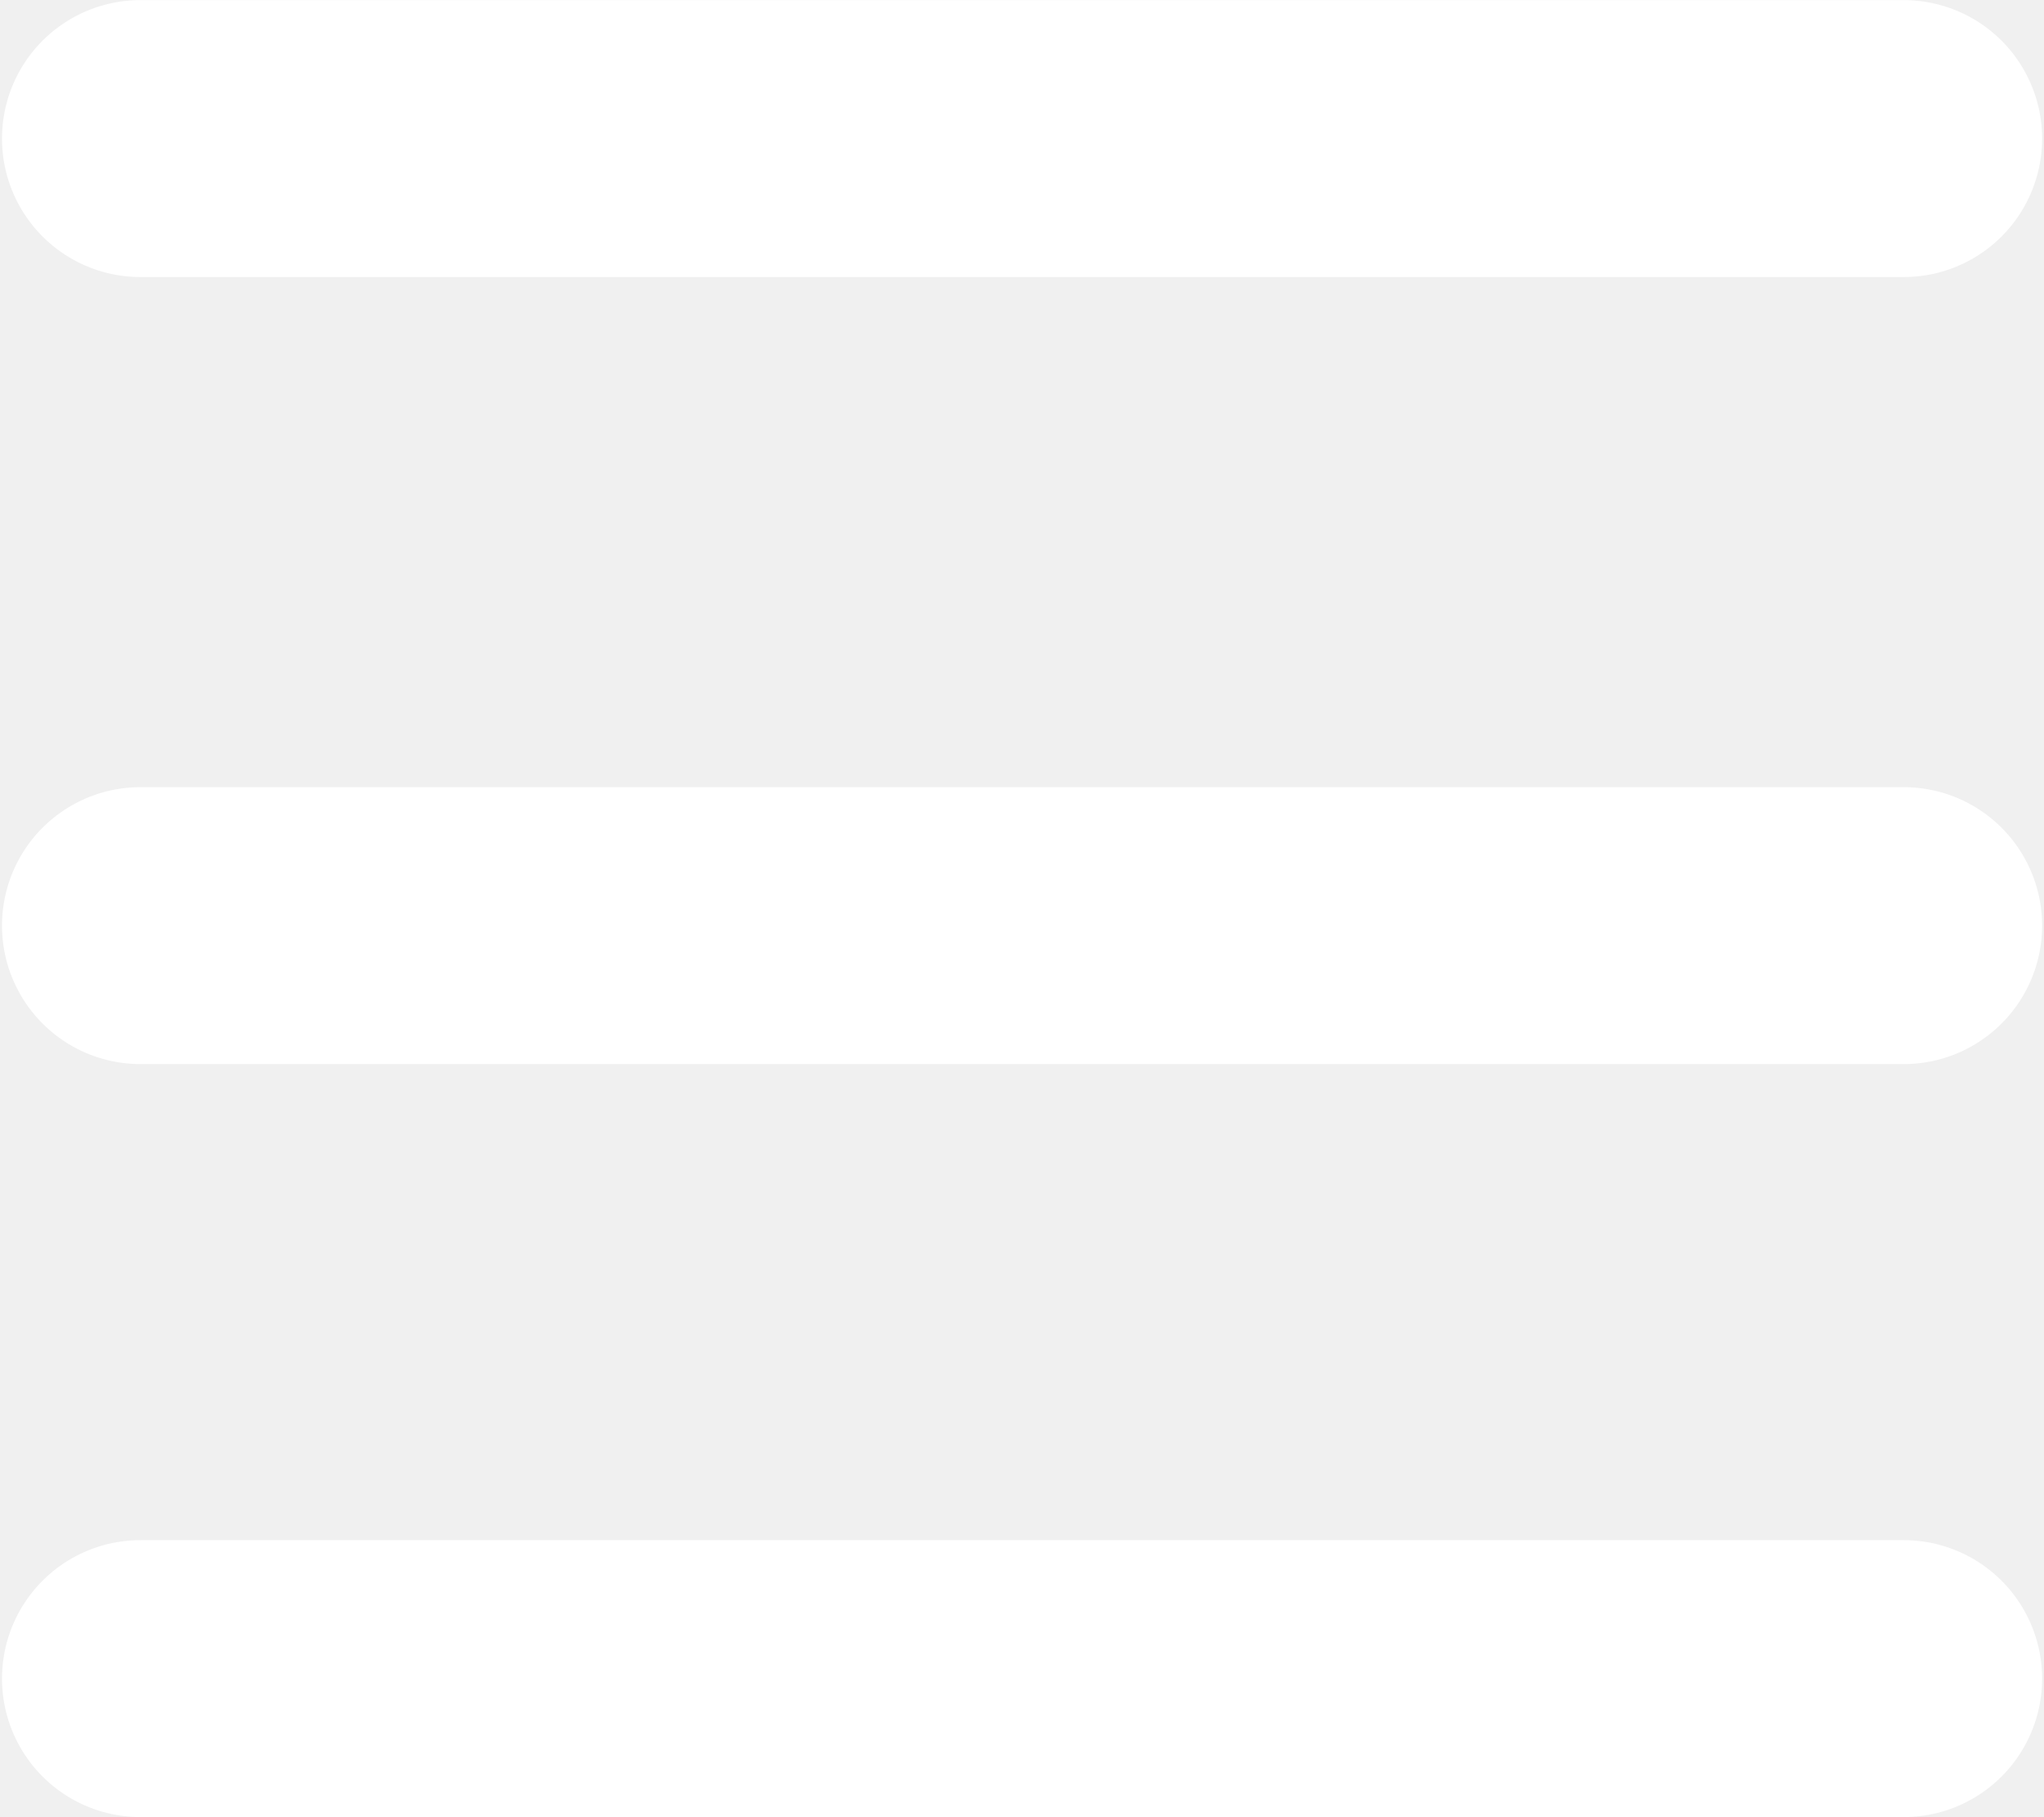
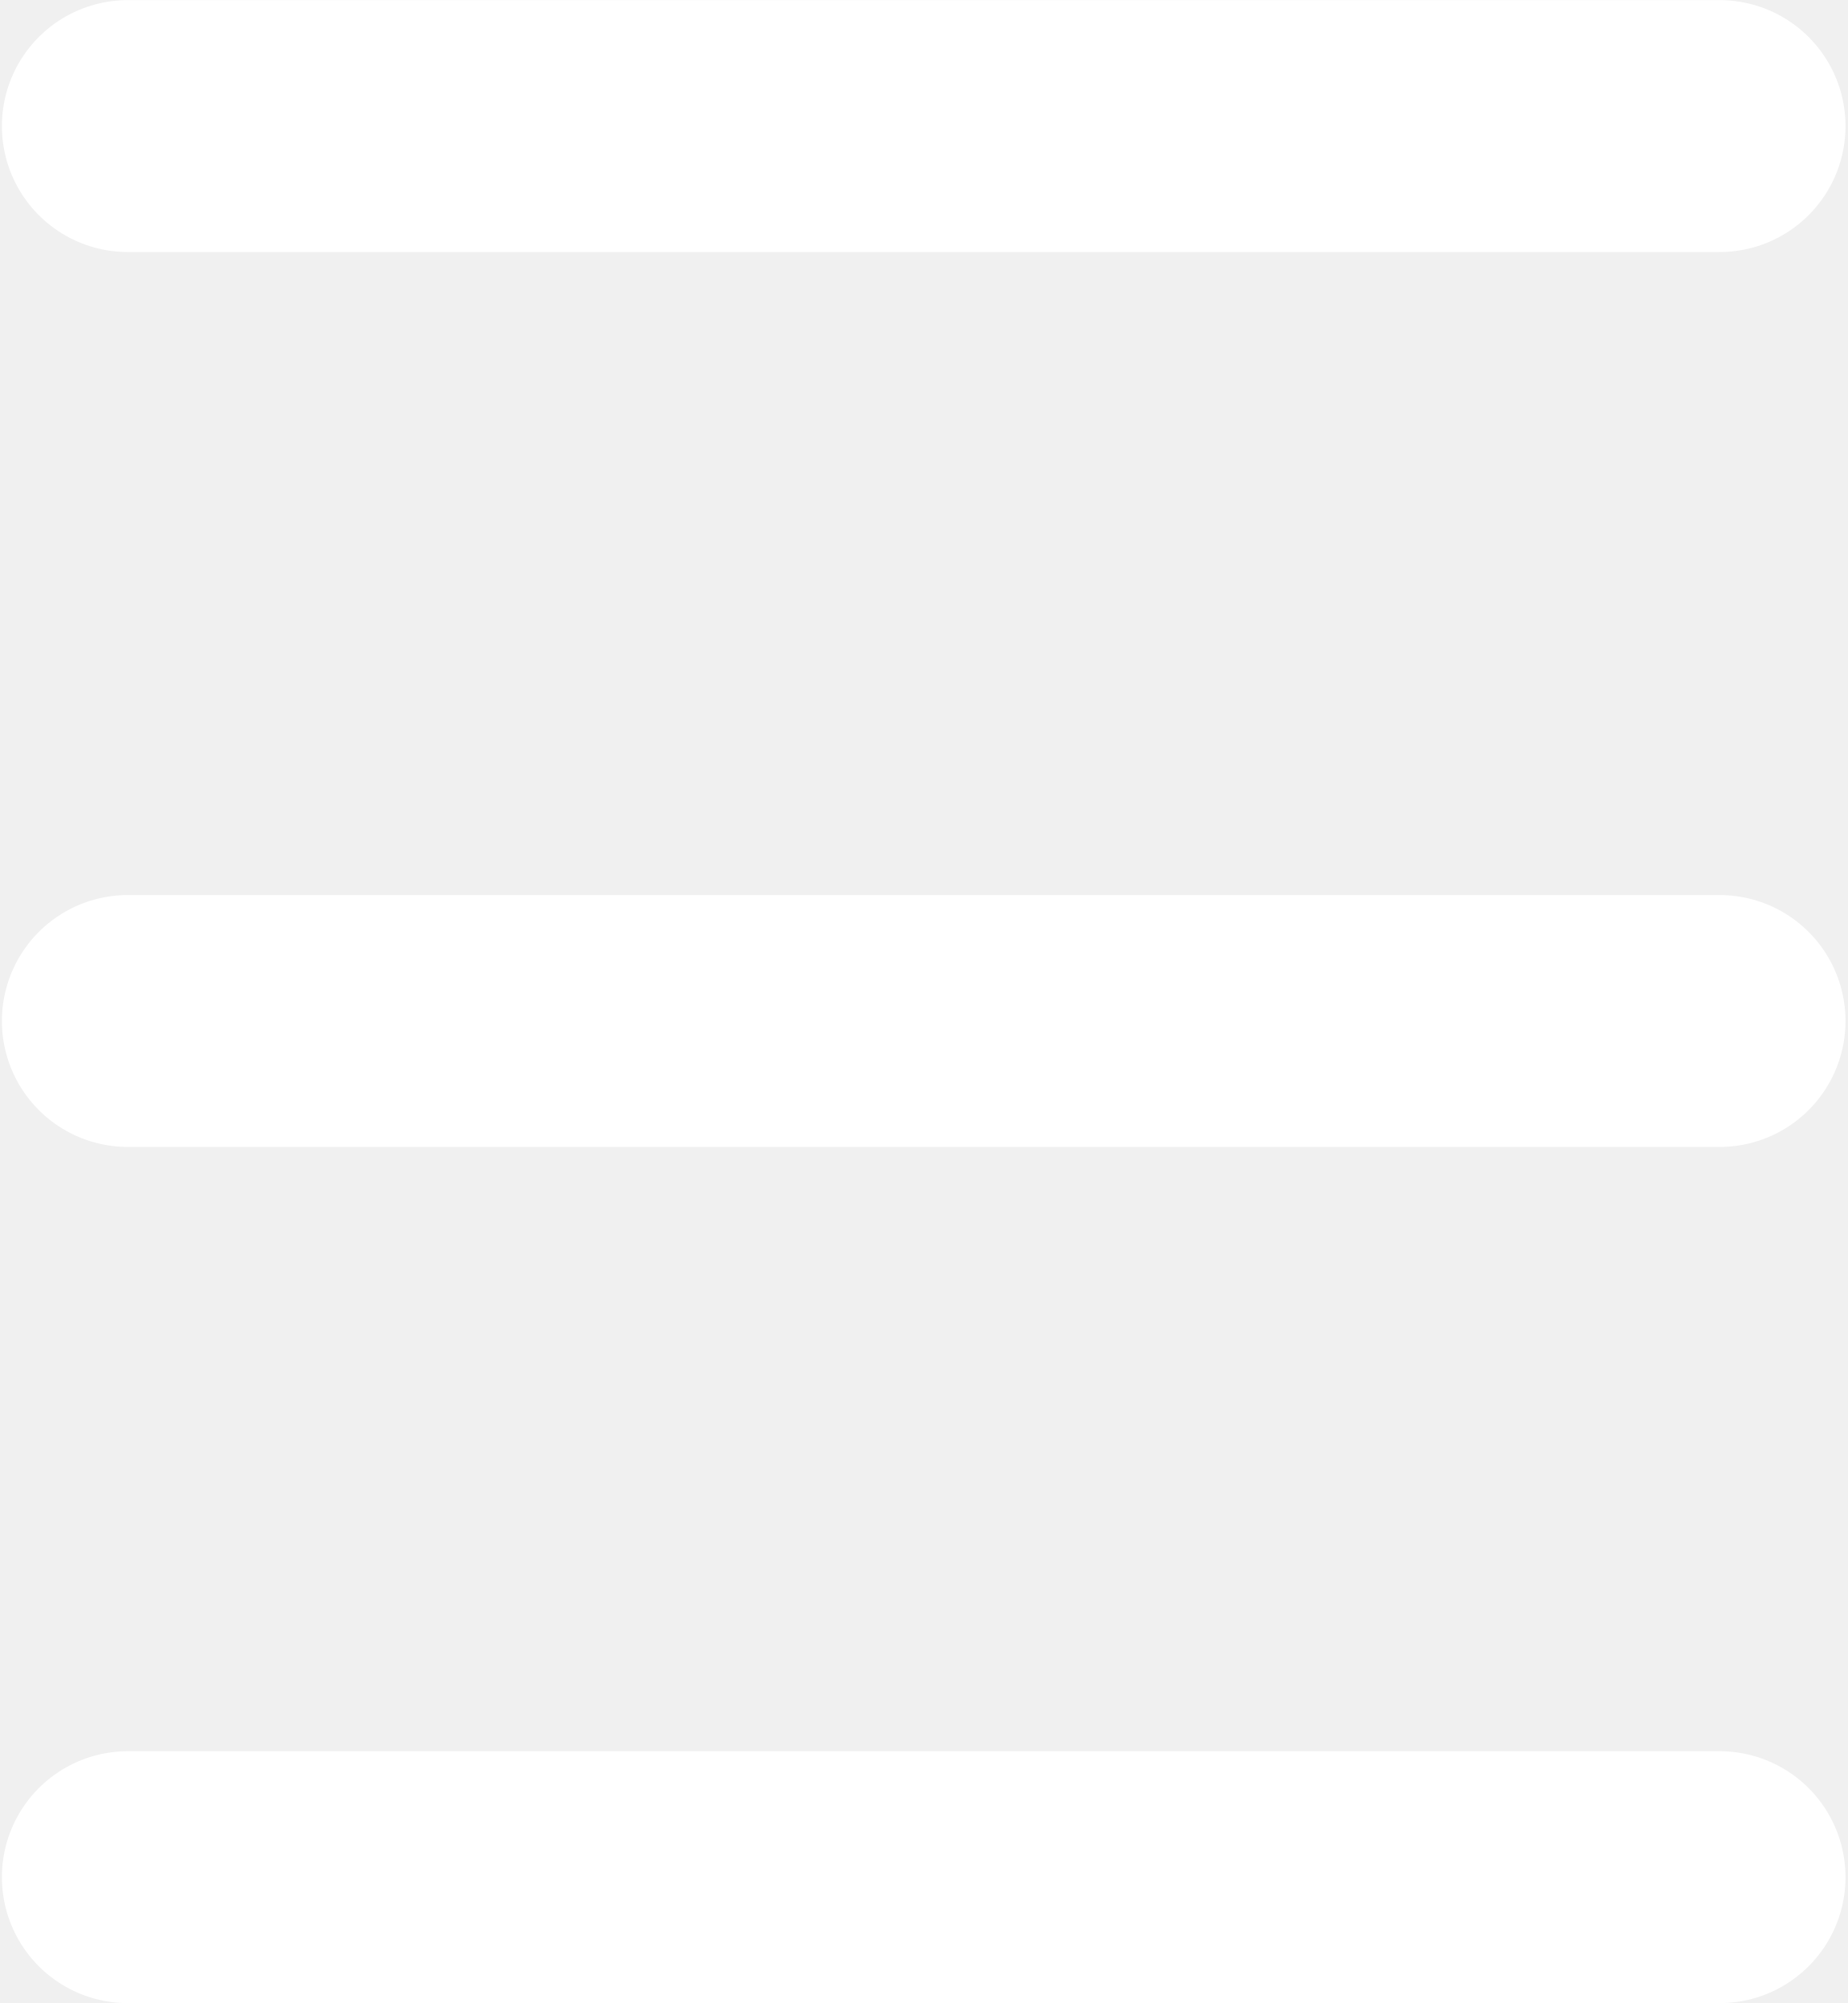
- <svg xmlns="http://www.w3.org/2000/svg" width="7.382" height="6.561" viewBox="0 0 7.382 6.561" version="1.1" id="svg8">
+ <svg xmlns="http://www.w3.org/2000/svg" width="5.868" height="6.361" viewBox="0 0 5.868 6.361" version="1.1" id="svg8">
  <defs id="defs2" />
-   <g id="layer1" transform="translate(-14.83581,-298.3486)">
-     <path id="path826" d="m 15.343,304.41 h 6.368" style="fill:none;stroke:#ffffff;stroke-width:1;stroke-linecap:round;stroke-linejoin:miter;stroke-miterlimit:4;stroke-dasharray:none;stroke-opacity:1" />
-     <path style="fill:none;stroke:#ffffff;stroke-width:1;stroke-linecap:round;stroke-linejoin:miter;stroke-miterlimit:4;stroke-dasharray:none;stroke-opacity:1" d="m 15.343,298.849 h 6.368" id="path828" />
-     <path id="path830" d="m 15.343,301.691 h 6.368" style="fill:none;stroke:#ffffff;stroke-width:1;stroke-linecap:round;stroke-linejoin:miter;stroke-miterlimit:4;stroke-dasharray:none;stroke-opacity:1" />
+   <g id="layer1" transform="translate(-15.59298,-298.4486)">
+     <path id="path826" d="m 15.999,304.41 h 5.056" style="fill:none;stroke:#ffffff;stroke-width:0.8;stroke-linecap:round;stroke-linejoin:miter;stroke-miterlimit:4;stroke-dasharray:none;stroke-opacity:1" />
+     <path style="fill:none;stroke:#ffffff;stroke-width:0.8;stroke-linecap:round;stroke-linejoin:miter;stroke-miterlimit:4;stroke-dasharray:none;stroke-opacity:1" d="m 15.999,298.849 h 5.056" id="path828" />
+     <path id="path830" d="m 15.999,301.691 h 5.056" style="fill:none;stroke:#ffffff;stroke-width:0.8;stroke-linecap:round;stroke-linejoin:miter;stroke-miterlimit:4;stroke-dasharray:none;stroke-opacity:1" />
  </g>
</svg>
